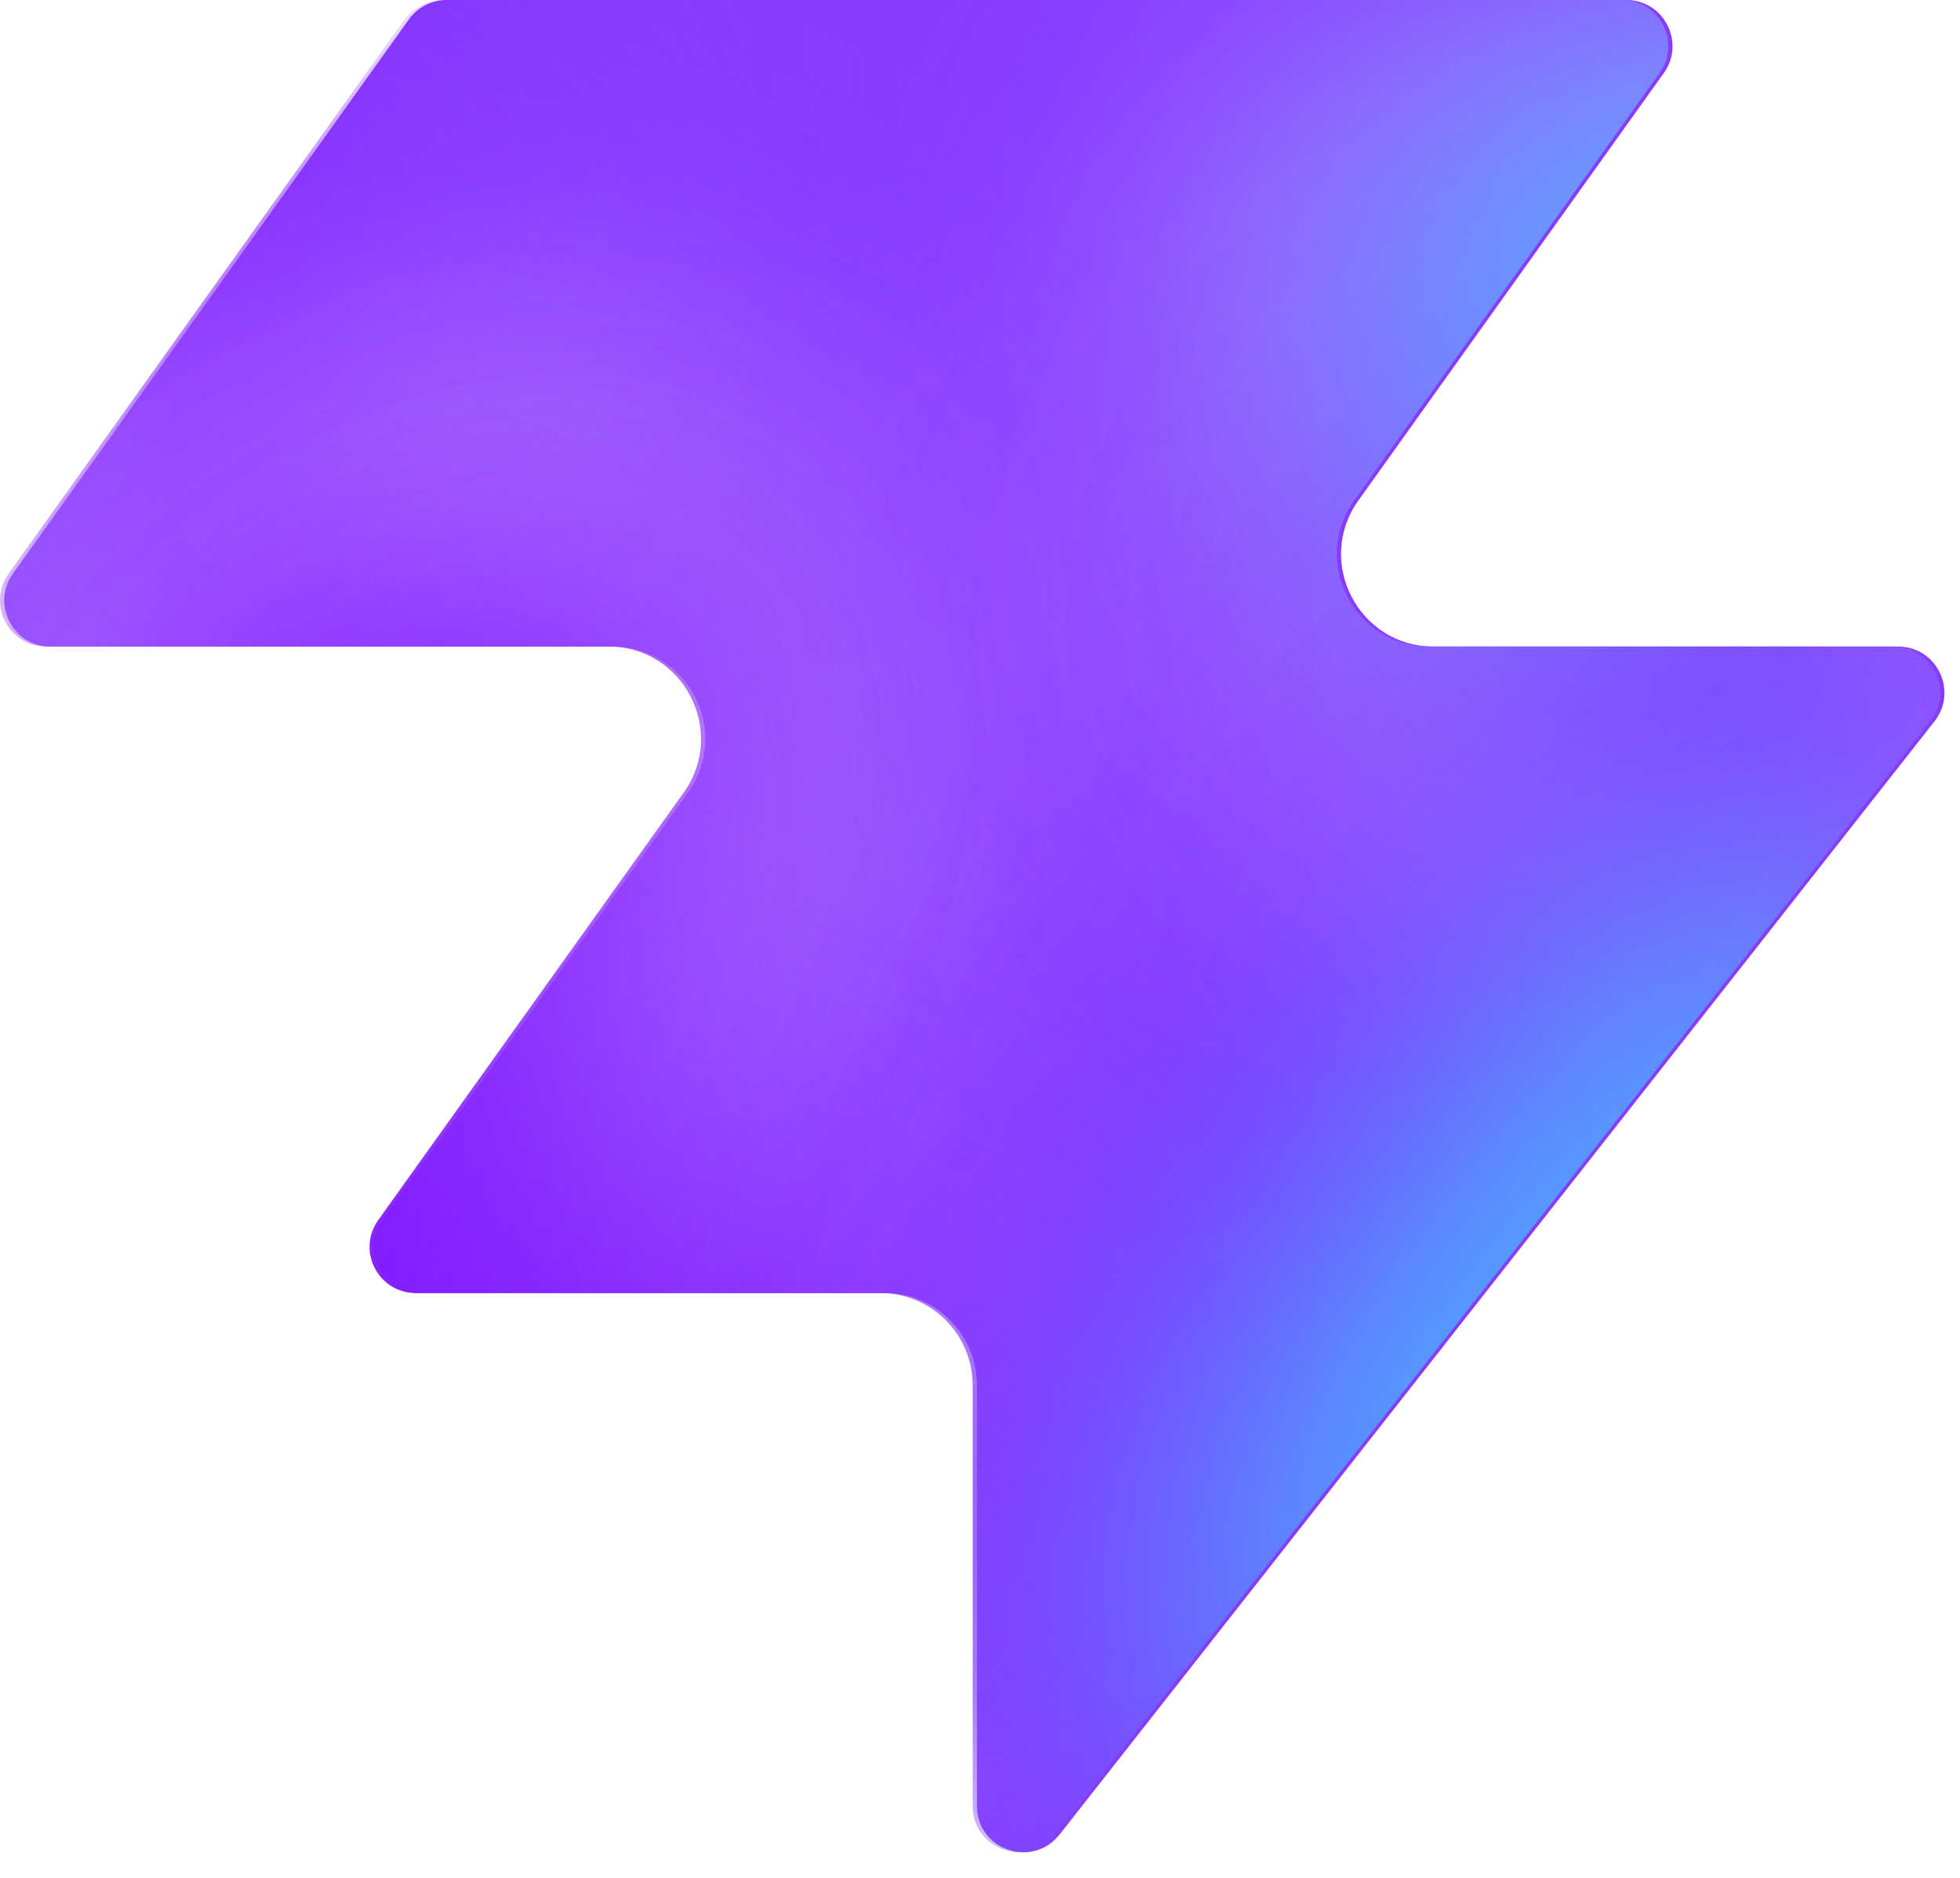
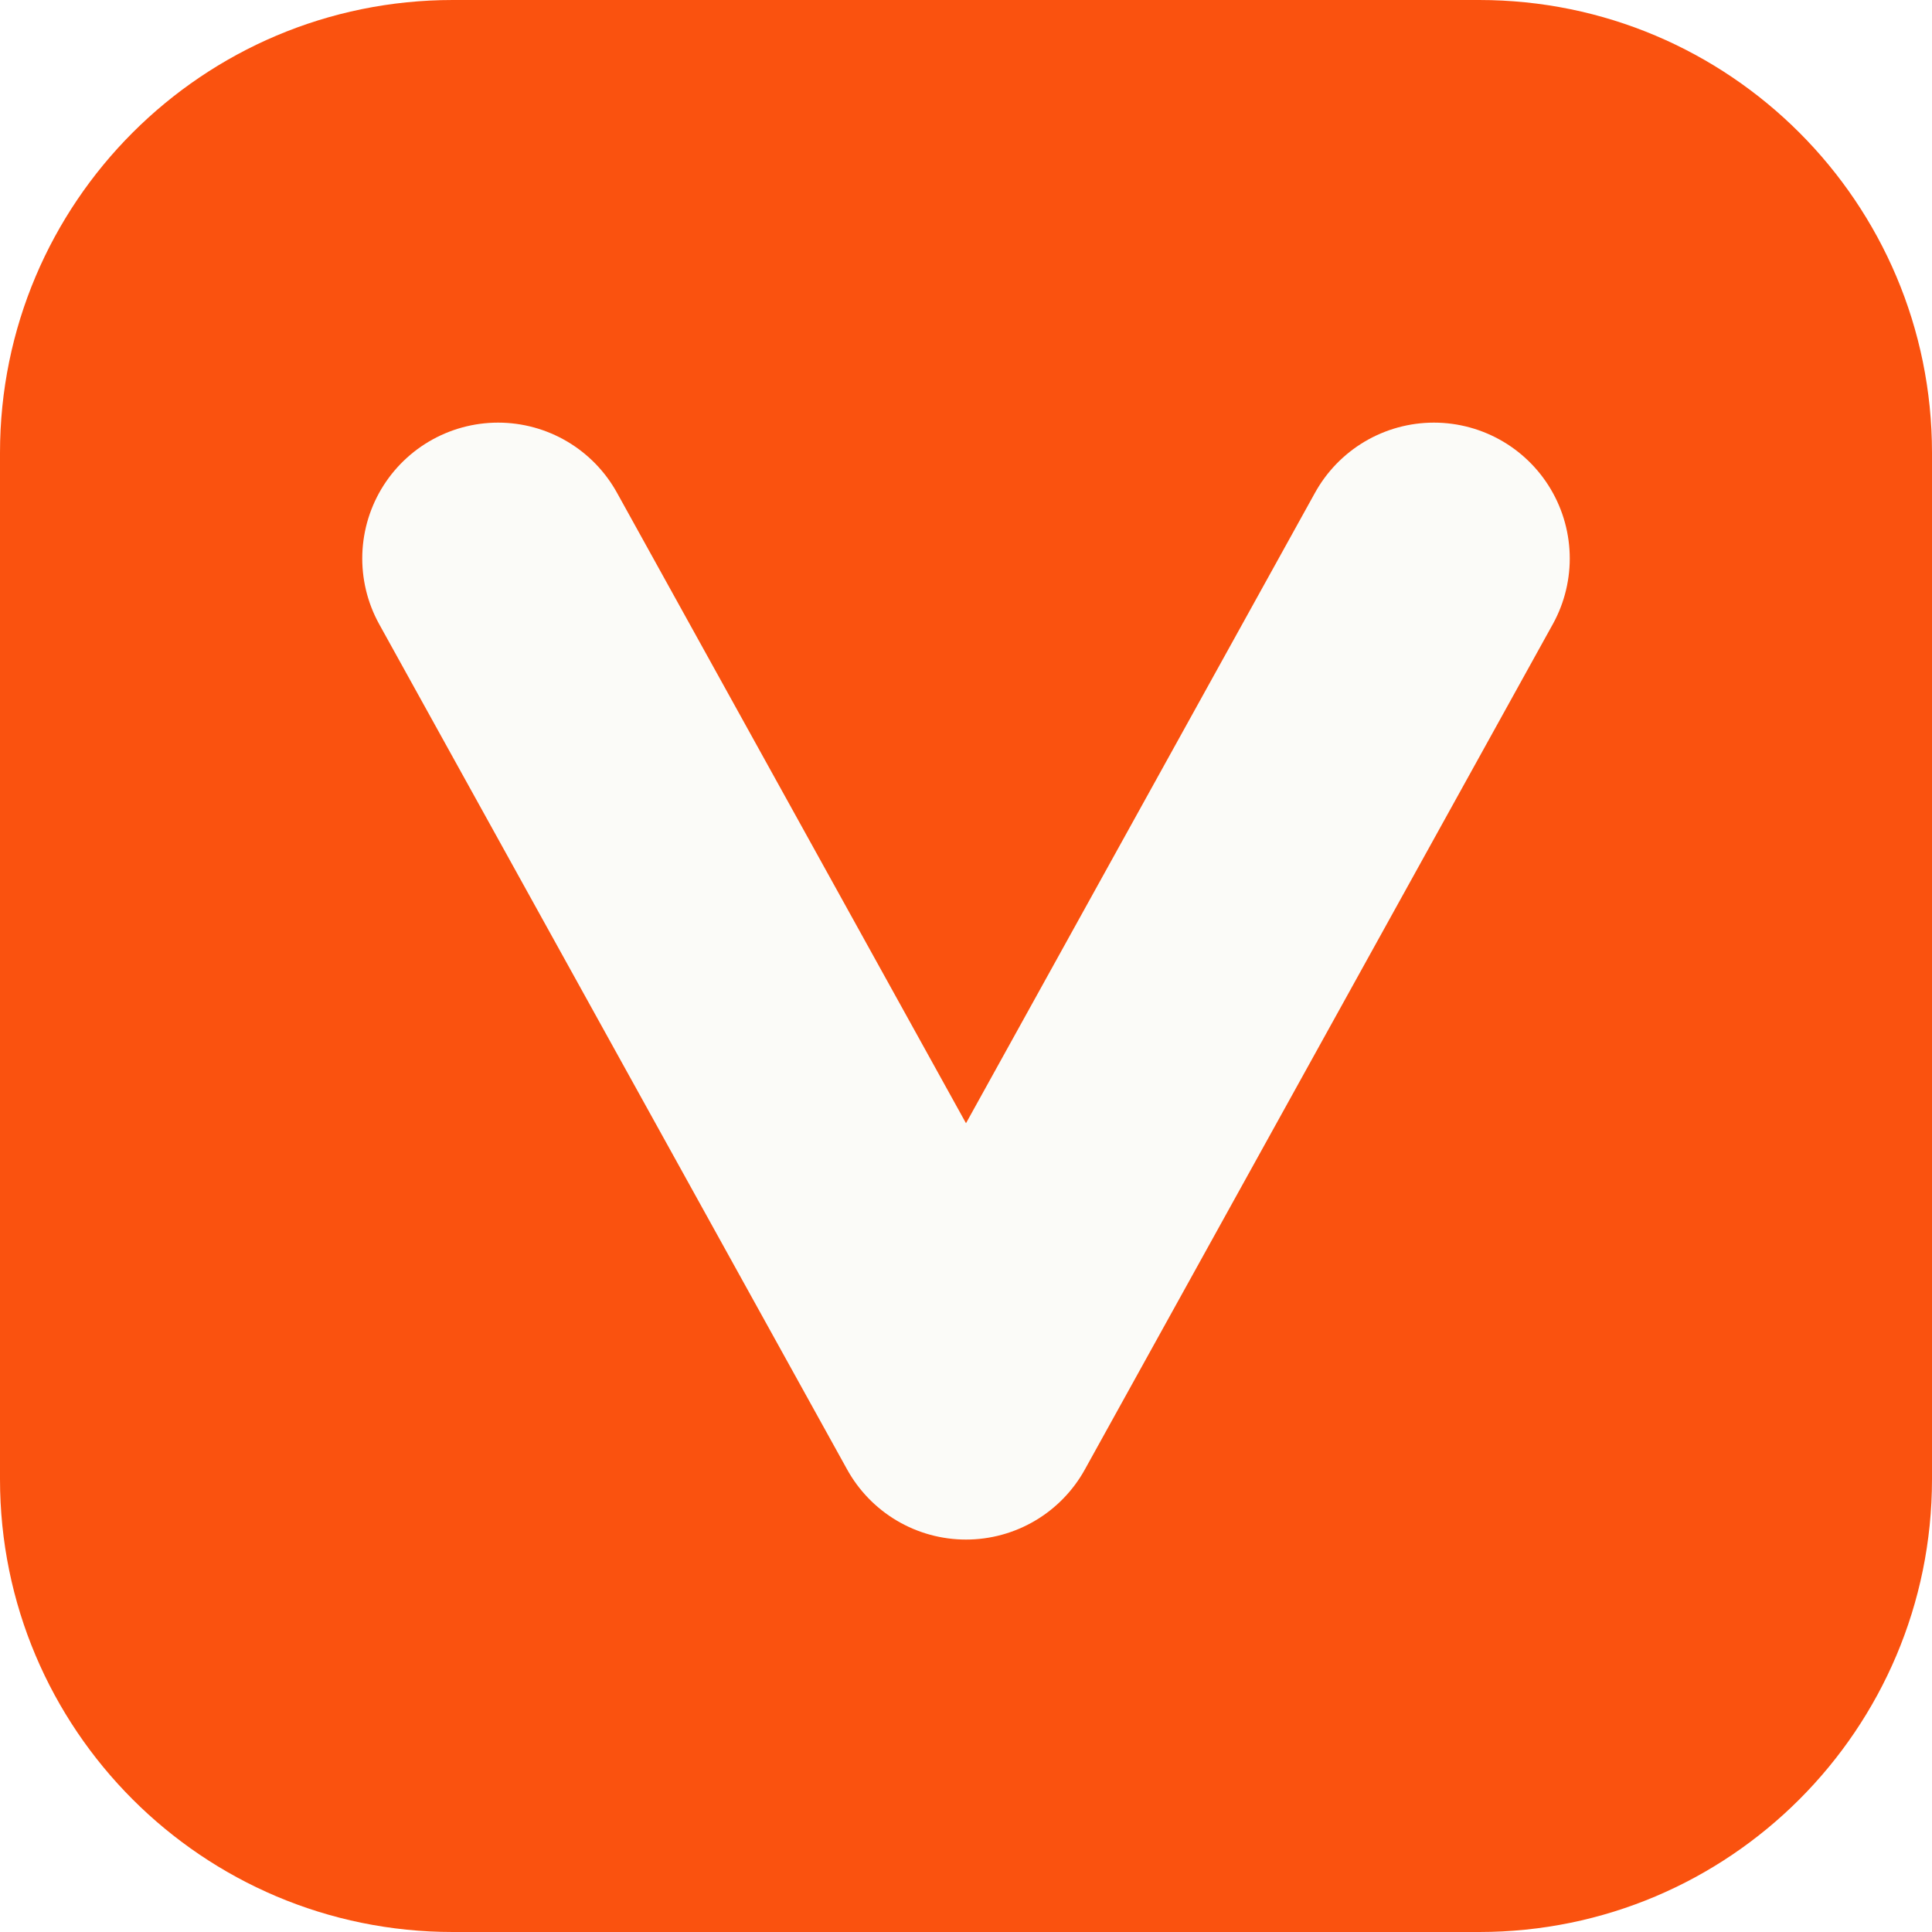
- <svg xmlns="http://www.w3.org/2000/svg" width="48" height="46" fill="none" viewBox="0 0 48 46">
-   <path fill="#863bff" d="M25.946 44.938c-.664.845-2.021.375-2.021-.698V33.937a2.26 2.26 0 0 0-2.262-2.262H10.287c-.92 0-1.456-1.04-.92-1.788l7.48-10.471c1.07-1.497 0-3.578-1.842-3.578H1.237c-.92 0-1.456-1.04-.92-1.788L10.013.474c.214-.297.556-.474.92-.474h28.894c.92 0 1.456 1.04.92 1.788l-7.48 10.471c-1.07 1.498 0 3.579 1.842 3.579h11.377c.943 0 1.473 1.088.89 1.83L25.947 44.94z" style="fill:#863bff;fill:color(display-p3 .525 .23 1);fill-opacity:1" />
-   <mask id="a" width="48" height="46" x="0" y="0" maskUnits="userSpaceOnUse" style="mask-type:alpha">
-     <path fill="#000" d="M25.842 44.938c-.664.844-2.021.375-2.021-.698V33.937a2.26 2.26 0 0 0-2.262-2.262H10.183c-.92 0-1.456-1.04-.92-1.788l7.48-10.471c1.07-1.498 0-3.579-1.842-3.579H1.133c-.92 0-1.456-1.04-.92-1.787L9.91.473c.214-.297.556-.474.92-.474h28.894c.92 0 1.456 1.04.92 1.788l-7.48 10.471c-1.07 1.498 0 3.578 1.842 3.578h11.377c.943 0 1.473 1.088.89 1.832L25.843 44.94z" style="fill:#000;fill-opacity:1" />
-   </mask>
-   <g mask="url(#a)">
-     <g filter="url(#b)">
-       <ellipse cx="5.508" cy="14.704" fill="#ede6ff" rx="5.508" ry="14.704" style="fill:#ede6ff;fill:color(display-p3 .927 .903 1);fill-opacity:1" transform="matrix(.00324 1 1 -.00324 -4.47 31.516)" />
-     </g>
-     <g filter="url(#c)">
-       <ellipse cx="10.399" cy="29.851" fill="#ede6ff" rx="10.399" ry="29.851" style="fill:#ede6ff;fill:color(display-p3 .927 .903 1);fill-opacity:1" transform="matrix(.00324 1 1 -.00324 -39.328 7.883)" />
-     </g>
-     <g filter="url(#d)">
-       <ellipse cx="5.508" cy="30.487" fill="#7e14ff" rx="5.508" ry="30.487" style="fill:#7e14ff;fill:color(display-p3 .492 .077 1);fill-opacity:1" transform="rotate(89.814 -25.913 -14.639)scale(1 -1)" />
-     </g>
-     <g filter="url(#e)">
-       <ellipse cx="5.508" cy="30.599" fill="#7e14ff" rx="5.508" ry="30.599" style="fill:#7e14ff;fill:color(display-p3 .492 .077 1);fill-opacity:1" transform="rotate(89.814 -32.644 -3.334)scale(1 -1)" />
-     </g>
-     <g filter="url(#f)">
-       <ellipse cx="5.508" cy="30.599" fill="#7e14ff" rx="5.508" ry="30.599" style="fill:#7e14ff;fill:color(display-p3 .492 .077 1);fill-opacity:1" transform="matrix(.00324 1 1 -.00324 -34.34 30.47)" />
-     </g>
-     <g filter="url(#g)">
-       <ellipse cx="14.072" cy="22.078" fill="#ede6ff" rx="14.072" ry="22.078" style="fill:#ede6ff;fill:color(display-p3 .927 .903 1);fill-opacity:1" transform="rotate(93.35 24.506 48.493)scale(-1 1)" />
-     </g>
-     <g filter="url(#h)">
-       <ellipse cx="3.47" cy="21.501" fill="#7e14ff" rx="3.47" ry="21.501" style="fill:#7e14ff;fill:color(display-p3 .492 .077 1);fill-opacity:1" transform="rotate(89.009 28.708 47.59)scale(-1 1)" />
-     </g>
-     <g filter="url(#i)">
-       <ellipse cx="3.47" cy="21.501" fill="#7e14ff" rx="3.47" ry="21.501" style="fill:#7e14ff;fill:color(display-p3 .492 .077 1);fill-opacity:1" transform="rotate(89.009 28.708 47.59)scale(-1 1)" />
-     </g>
-     <g filter="url(#j)">
-       <ellipse cx=".387" cy="8.972" fill="#7e14ff" rx="4.407" ry="29.108" style="fill:#7e14ff;fill:color(display-p3 .492 .077 1);fill-opacity:1" transform="rotate(39.51 .387 8.972)" />
-     </g>
-     <g filter="url(#k)">
-       <ellipse cx="47.523" cy="-6.092" fill="#7e14ff" rx="4.407" ry="29.108" style="fill:#7e14ff;fill:color(display-p3 .492 .077 1);fill-opacity:1" transform="rotate(37.892 47.523 -6.092)" />
-     </g>
-     <g filter="url(#l)">
-       <ellipse cx="41.412" cy="6.333" fill="#47bfff" rx="5.971" ry="9.665" style="fill:#47bfff;fill:color(display-p3 .28 .748 1);fill-opacity:1" transform="rotate(37.892 41.412 6.333)" />
-     </g>
-     <g filter="url(#m)">
-       <ellipse cx="-1.879" cy="38.332" fill="#7e14ff" rx="4.407" ry="29.108" style="fill:#7e14ff;fill:color(display-p3 .492 .077 1);fill-opacity:1" transform="rotate(37.892 -1.88 38.332)" />
-     </g>
-     <g filter="url(#n)">
-       <ellipse cx="-1.879" cy="38.332" fill="#7e14ff" rx="4.407" ry="29.108" style="fill:#7e14ff;fill:color(display-p3 .492 .077 1);fill-opacity:1" transform="rotate(37.892 -1.88 38.332)" />
-     </g>
-     <g filter="url(#o)">
-       <ellipse cx="35.651" cy="29.907" fill="#7e14ff" rx="4.407" ry="29.108" style="fill:#7e14ff;fill:color(display-p3 .492 .077 1);fill-opacity:1" transform="rotate(37.892 35.651 29.907)" />
-     </g>
-     <g filter="url(#p)">
-       <ellipse cx="38.418" cy="32.4" fill="#47bfff" rx="5.971" ry="15.297" style="fill:#47bfff;fill:color(display-p3 .28 .748 1);fill-opacity:1" transform="rotate(37.892 38.418 32.4)" />
-     </g>
-   </g>
-   <defs>
-     <filter id="b" width="60.045" height="41.654" x="-19.77" y="16.149" color-interpolation-filters="sRGB" filterUnits="userSpaceOnUse">
-       <feFlood flood-opacity="0" result="BackgroundImageFix" />
-       <feBlend in="SourceGraphic" in2="BackgroundImageFix" result="shape" />
-       <feGaussianBlur result="effect1_foregroundBlur_2002_17158" stdDeviation="7.659" />
-     </filter>
-     <filter id="c" width="90.34" height="51.437" x="-54.613" y="-7.533" color-interpolation-filters="sRGB" filterUnits="userSpaceOnUse">
-       <feFlood flood-opacity="0" result="BackgroundImageFix" />
-       <feBlend in="SourceGraphic" in2="BackgroundImageFix" result="shape" />
-       <feGaussianBlur result="effect1_foregroundBlur_2002_17158" stdDeviation="7.659" />
-     </filter>
-     <filter id="d" width="79.355" height="29.4" x="-49.64" y="2.03" color-interpolation-filters="sRGB" filterUnits="userSpaceOnUse">
-       <feFlood flood-opacity="0" result="BackgroundImageFix" />
-       <feBlend in="SourceGraphic" in2="BackgroundImageFix" result="shape" />
-       <feGaussianBlur result="effect1_foregroundBlur_2002_17158" stdDeviation="4.596" />
-     </filter>
-     <filter id="e" width="79.579" height="29.4" x="-45.045" y="20.029" color-interpolation-filters="sRGB" filterUnits="userSpaceOnUse">
-       <feFlood flood-opacity="0" result="BackgroundImageFix" />
-       <feBlend in="SourceGraphic" in2="BackgroundImageFix" result="shape" />
-       <feGaussianBlur result="effect1_foregroundBlur_2002_17158" stdDeviation="4.596" />
-     </filter>
-     <filter id="f" width="79.579" height="29.4" x="-43.513" y="21.178" color-interpolation-filters="sRGB" filterUnits="userSpaceOnUse">
-       <feFlood flood-opacity="0" result="BackgroundImageFix" />
-       <feBlend in="SourceGraphic" in2="BackgroundImageFix" result="shape" />
-       <feGaussianBlur result="effect1_foregroundBlur_2002_17158" stdDeviation="4.596" />
-     </filter>
-     <filter id="g" width="74.749" height="58.852" x="15.756" y="-17.901" color-interpolation-filters="sRGB" filterUnits="userSpaceOnUse">
-       <feFlood flood-opacity="0" result="BackgroundImageFix" />
-       <feBlend in="SourceGraphic" in2="BackgroundImageFix" result="shape" />
-       <feGaussianBlur result="effect1_foregroundBlur_2002_17158" stdDeviation="7.659" />
-     </filter>
-     <filter id="h" width="61.377" height="25.362" x="23.548" y="2.284" color-interpolation-filters="sRGB" filterUnits="userSpaceOnUse">
-       <feFlood flood-opacity="0" result="BackgroundImageFix" />
-       <feBlend in="SourceGraphic" in2="BackgroundImageFix" result="shape" />
-       <feGaussianBlur result="effect1_foregroundBlur_2002_17158" stdDeviation="4.596" />
-     </filter>
-     <filter id="i" width="61.377" height="25.362" x="23.548" y="2.284" color-interpolation-filters="sRGB" filterUnits="userSpaceOnUse">
-       <feFlood flood-opacity="0" result="BackgroundImageFix" />
-       <feBlend in="SourceGraphic" in2="BackgroundImageFix" result="shape" />
-       <feGaussianBlur result="effect1_foregroundBlur_2002_17158" stdDeviation="4.596" />
-     </filter>
-     <filter id="j" width="56.045" height="63.649" x="-27.636" y="-22.853" color-interpolation-filters="sRGB" filterUnits="userSpaceOnUse">
-       <feFlood flood-opacity="0" result="BackgroundImageFix" />
-       <feBlend in="SourceGraphic" in2="BackgroundImageFix" result="shape" />
-       <feGaussianBlur result="effect1_foregroundBlur_2002_17158" stdDeviation="4.596" />
-     </filter>
-     <filter id="k" width="54.814" height="64.646" x="20.116" y="-38.415" color-interpolation-filters="sRGB" filterUnits="userSpaceOnUse">
-       <feFlood flood-opacity="0" result="BackgroundImageFix" />
-       <feBlend in="SourceGraphic" in2="BackgroundImageFix" result="shape" />
-       <feGaussianBlur result="effect1_foregroundBlur_2002_17158" stdDeviation="4.596" />
-     </filter>
-     <filter id="l" width="33.541" height="35.313" x="24.641" y="-11.323" color-interpolation-filters="sRGB" filterUnits="userSpaceOnUse">
-       <feFlood flood-opacity="0" result="BackgroundImageFix" />
-       <feBlend in="SourceGraphic" in2="BackgroundImageFix" result="shape" />
-       <feGaussianBlur result="effect1_foregroundBlur_2002_17158" stdDeviation="4.596" />
-     </filter>
-     <filter id="m" width="54.814" height="64.646" x="-29.286" y="6.009" color-interpolation-filters="sRGB" filterUnits="userSpaceOnUse">
-       <feFlood flood-opacity="0" result="BackgroundImageFix" />
-       <feBlend in="SourceGraphic" in2="BackgroundImageFix" result="shape" />
-       <feGaussianBlur result="effect1_foregroundBlur_2002_17158" stdDeviation="4.596" />
-     </filter>
-     <filter id="n" width="54.814" height="64.646" x="-29.286" y="6.009" color-interpolation-filters="sRGB" filterUnits="userSpaceOnUse">
-       <feFlood flood-opacity="0" result="BackgroundImageFix" />
-       <feBlend in="SourceGraphic" in2="BackgroundImageFix" result="shape" />
-       <feGaussianBlur result="effect1_foregroundBlur_2002_17158" stdDeviation="4.596" />
-     </filter>
-     <filter id="o" width="54.814" height="64.646" x="8.244" y="-2.416" color-interpolation-filters="sRGB" filterUnits="userSpaceOnUse">
-       <feFlood flood-opacity="0" result="BackgroundImageFix" />
-       <feBlend in="SourceGraphic" in2="BackgroundImageFix" result="shape" />
-       <feGaussianBlur result="effect1_foregroundBlur_2002_17158" stdDeviation="4.596" />
-     </filter>
-     <filter id="p" width="39.409" height="43.623" x="18.713" y="10.588" color-interpolation-filters="sRGB" filterUnits="userSpaceOnUse">
-       <feFlood flood-opacity="0" result="BackgroundImageFix" />
-       <feBlend in="SourceGraphic" in2="BackgroundImageFix" result="shape" />
-       <feGaussianBlur result="effect1_foregroundBlur_2002_17158" stdDeviation="4.596" />
-     </filter>
-   </defs>
+ <svg xmlns="http://www.w3.org/2000/svg" viewBox="0 0 64 64" width="64" height="64" role="img" aria-label="VirtuaCarz">
+   <rect width="64" height="64" rx="15" fill="#fa520f" />
+   <path d="M16.5 18.5 32 46.5l15.5-28" fill="none" stroke="#fbfbf8" stroke-width="9" stroke-linecap="round" stroke-linejoin="round" />
</svg>
